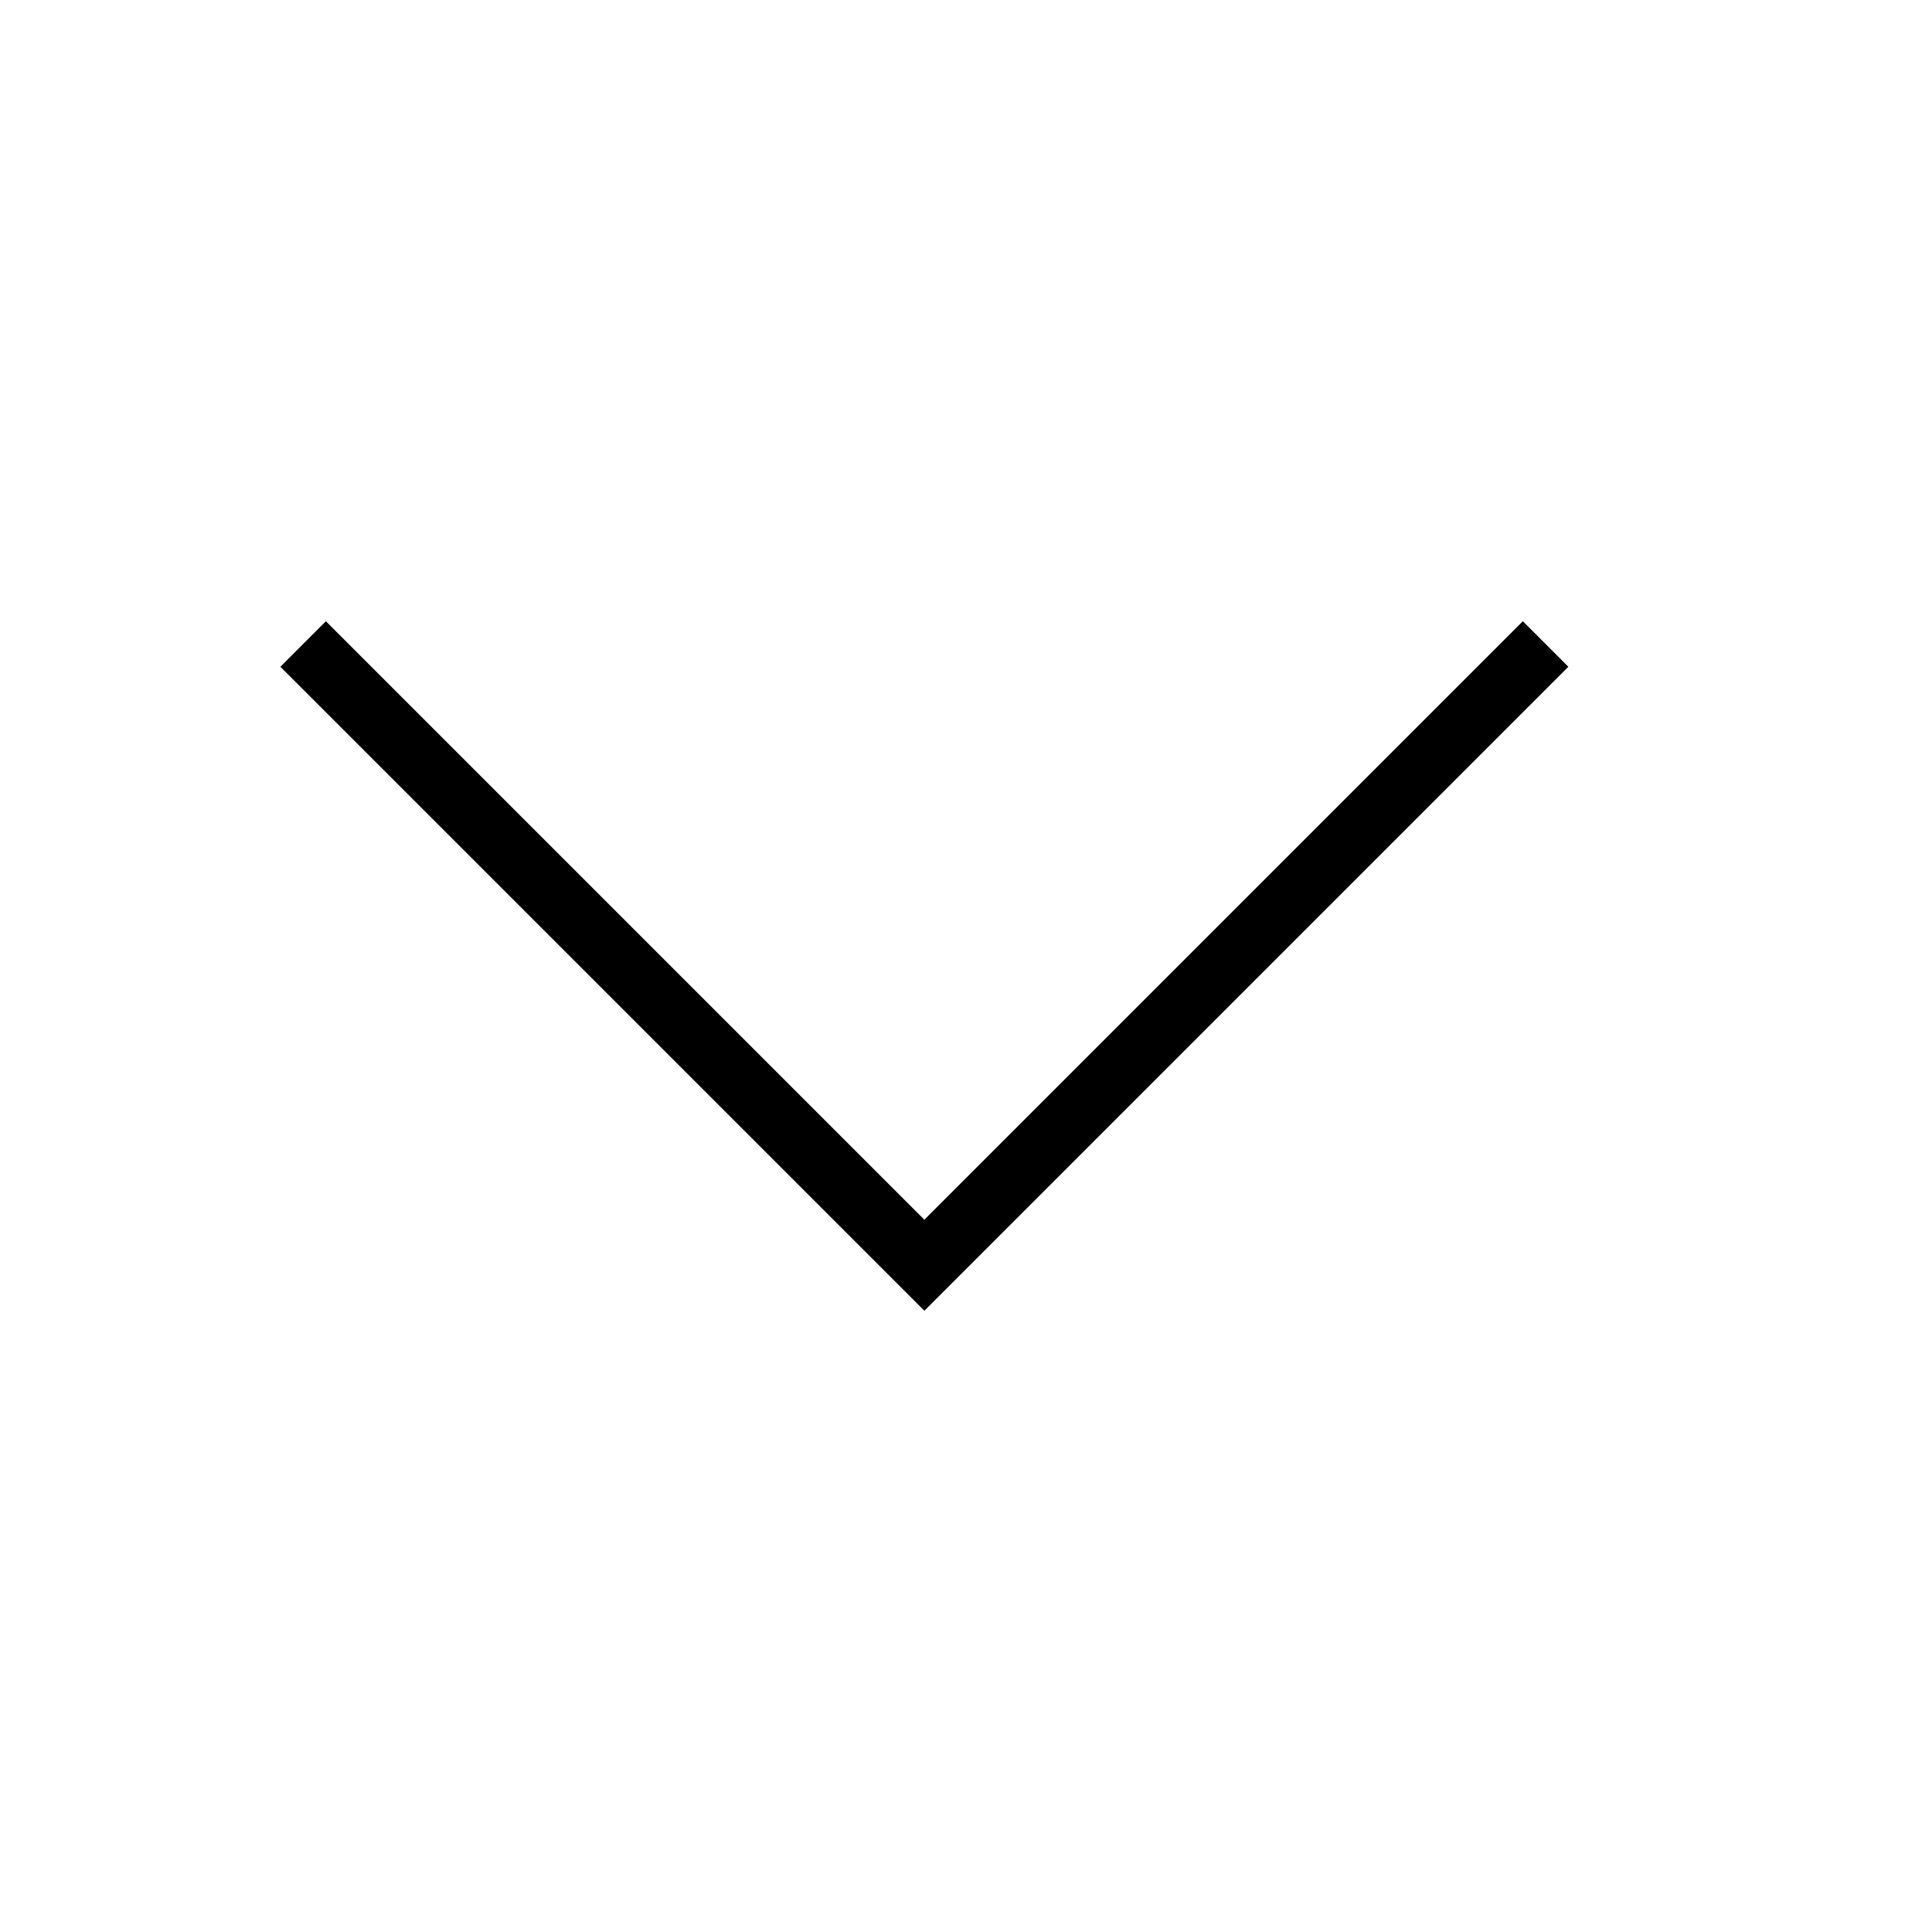
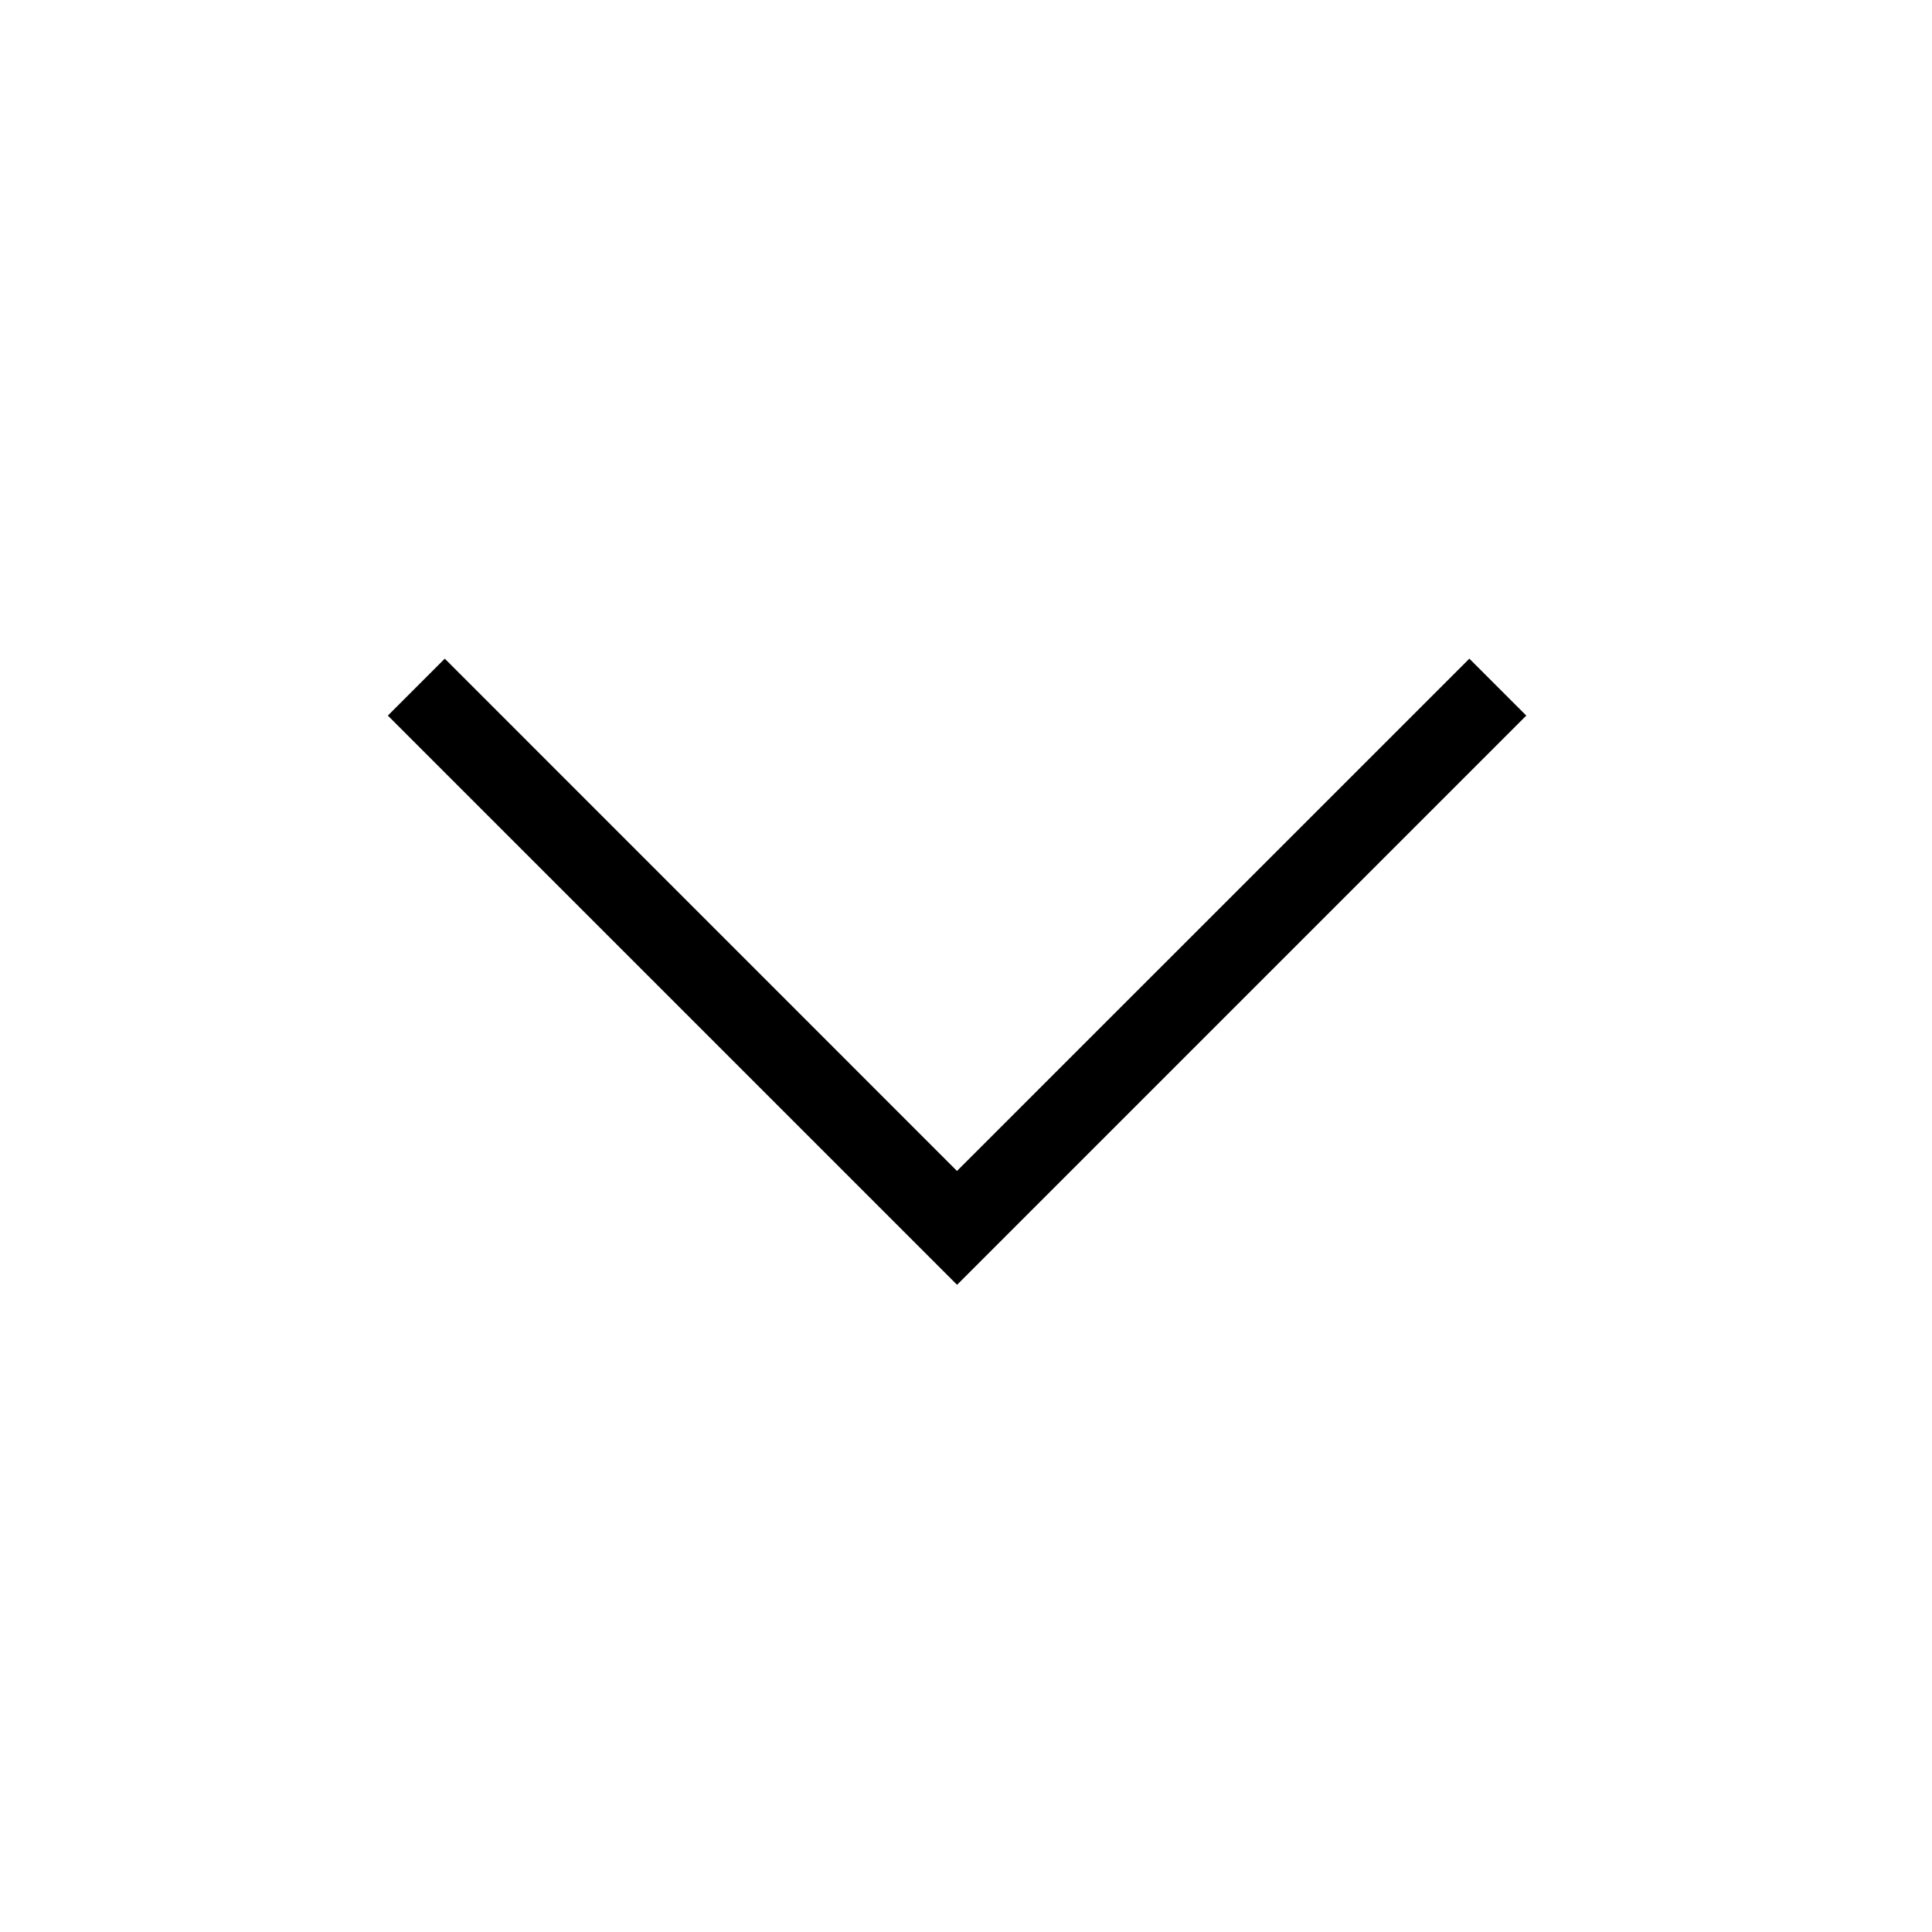
- <svg xmlns="http://www.w3.org/2000/svg" width="30px" height="30px" viewBox="0 0 30 30" version="1.1">
-   <g id="Arrow_Down_30X30" stroke="none" stroke-width="1" fill="none" fill-rule="evenodd">
-     <polygon id="Fill-2" fill="#000000" transform="translate(14.3535, 15) rotate(-90) translate(-14.3535, -15) " points="19 25 9 15 19 5 19.707 5.707 10.414 15 19.707 24.293" />
+ <svg xmlns="http://www.w3.org/2000/svg" width="24px" height="24px" viewBox="0 0 24 24" version="1.1">
+   <g id="Arrow_Down_Meduim_24X24" stroke="none" stroke-width="1" fill="none" fill-rule="evenodd">
+     <polygon id="Path" fill="#000000" transform="translate(11.88909, 12.07107) rotate(-90) translate(-11.88909, -12.07107) " points="15.071 5 15.778 5.707 9.414 12.07 15.778 18.435 15.071 19.142 8 12.071" />
  </g>
</svg>
